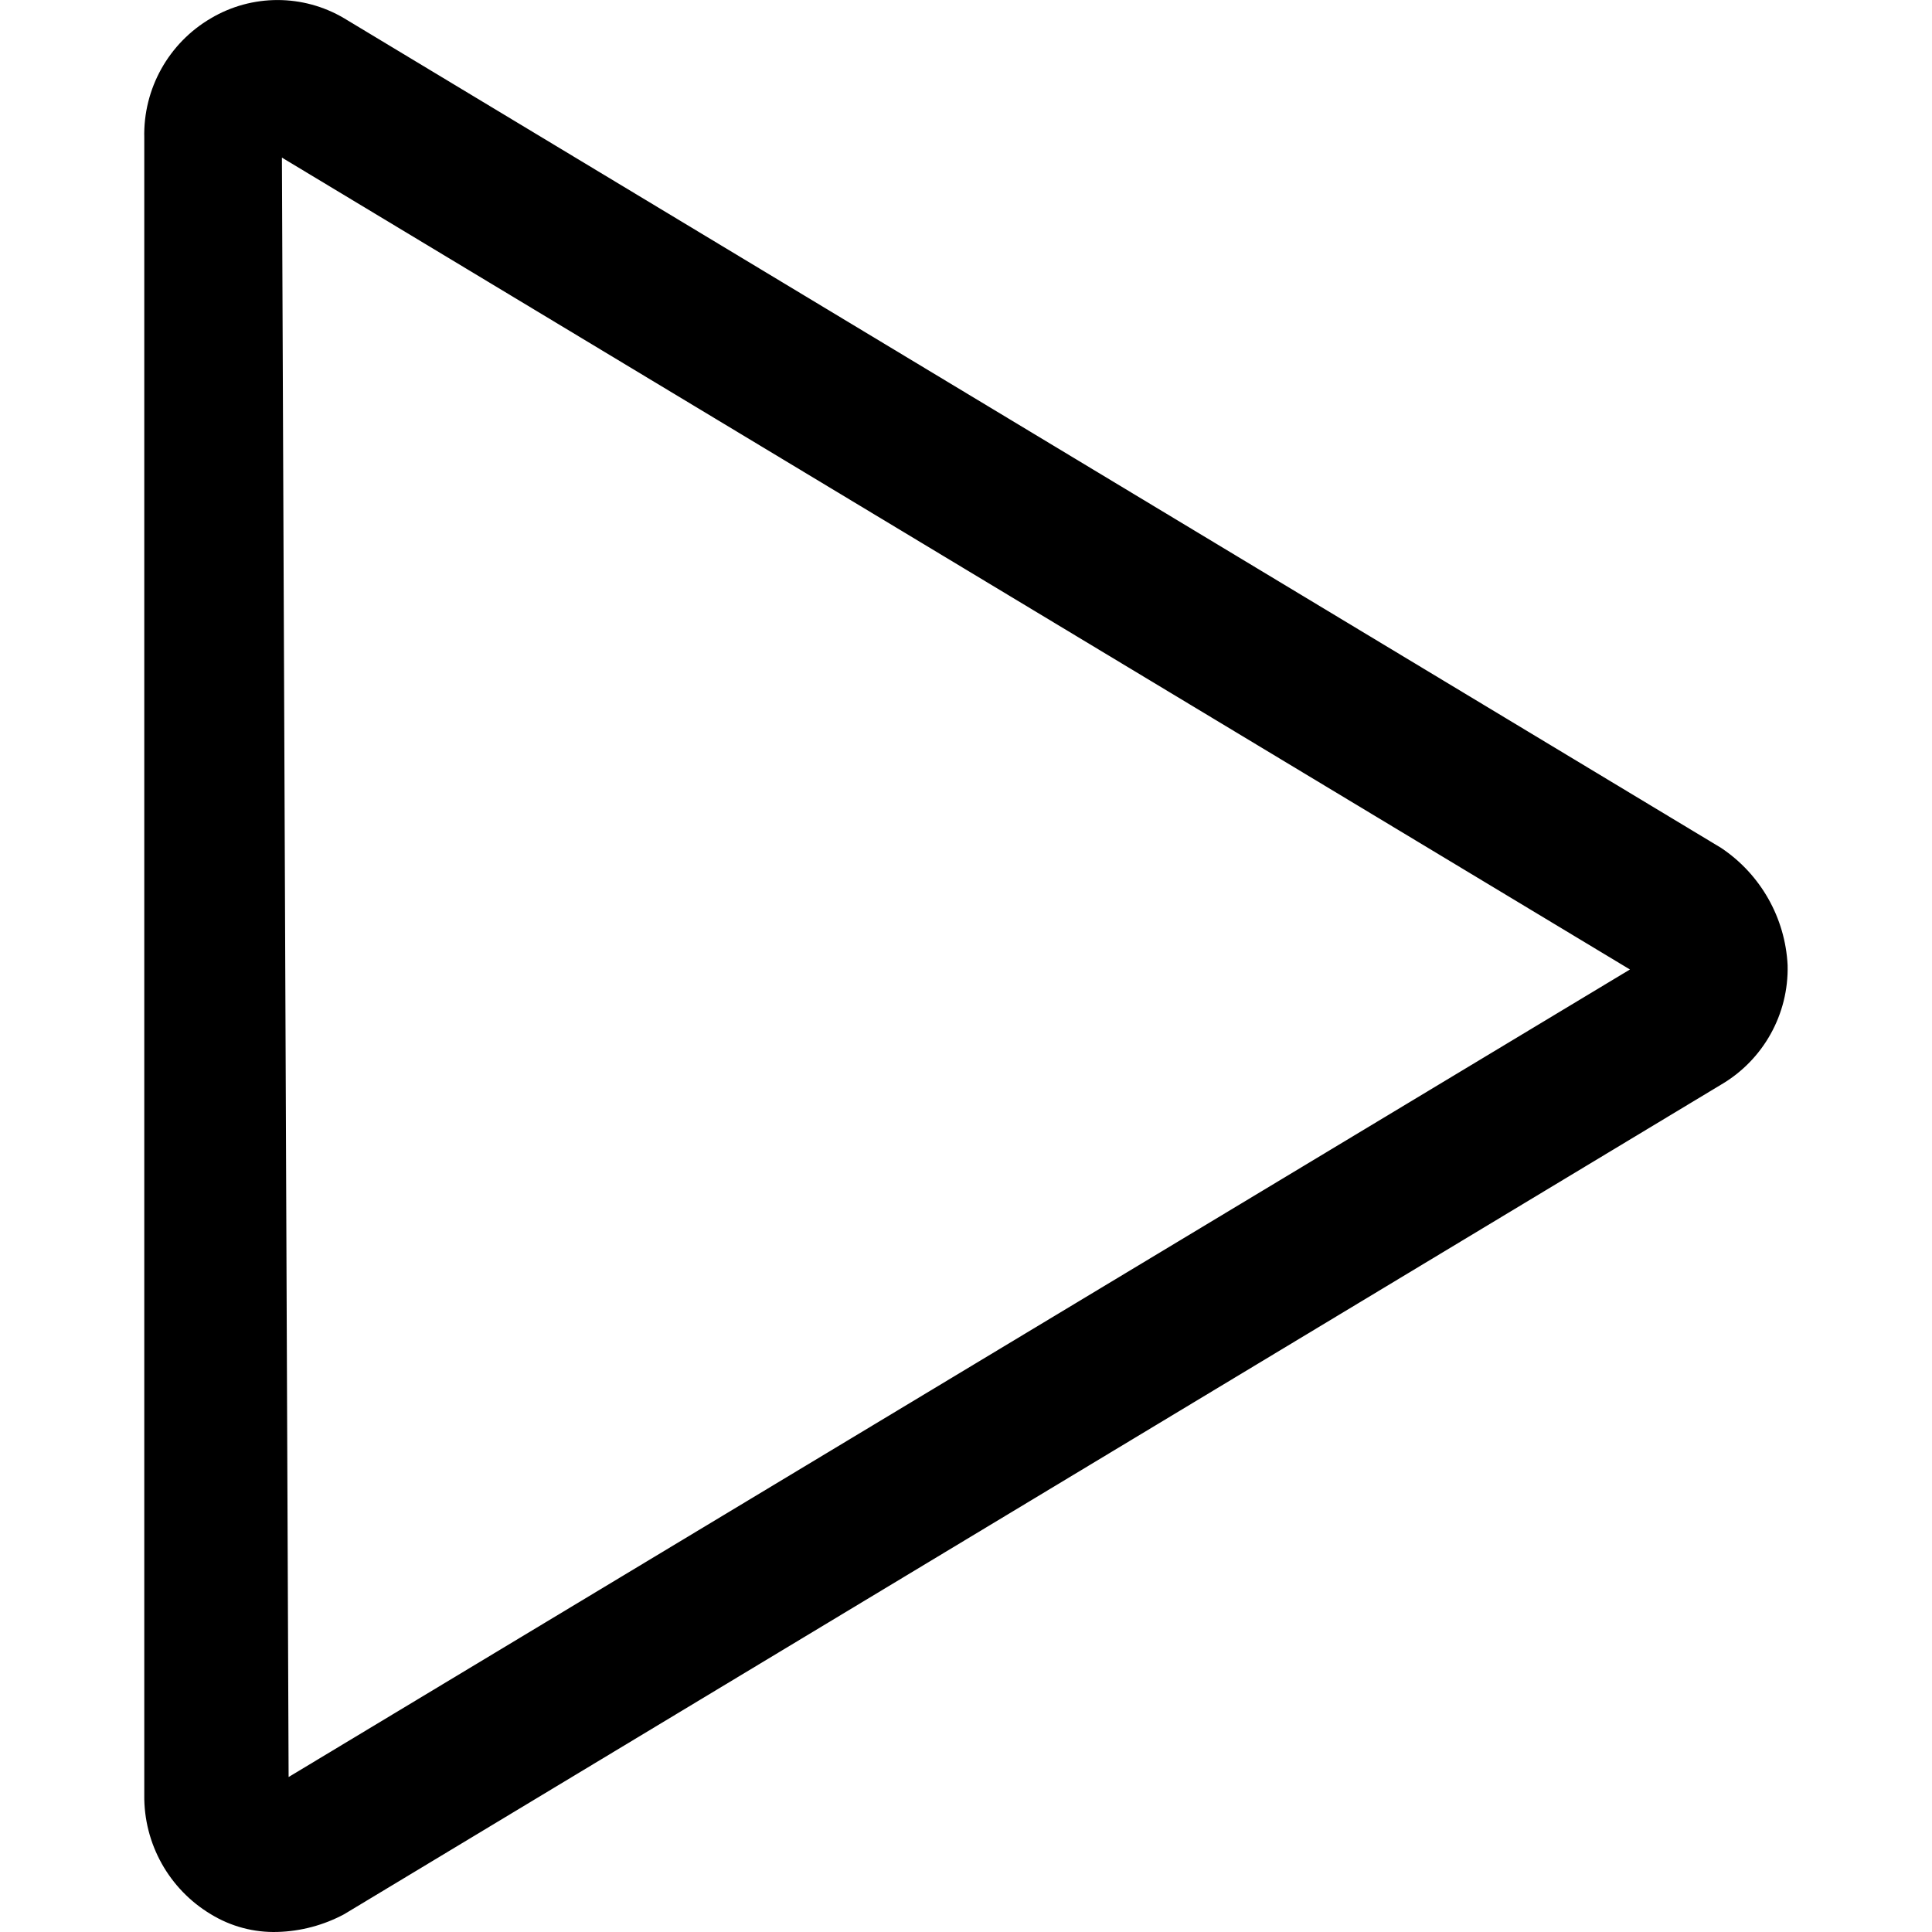
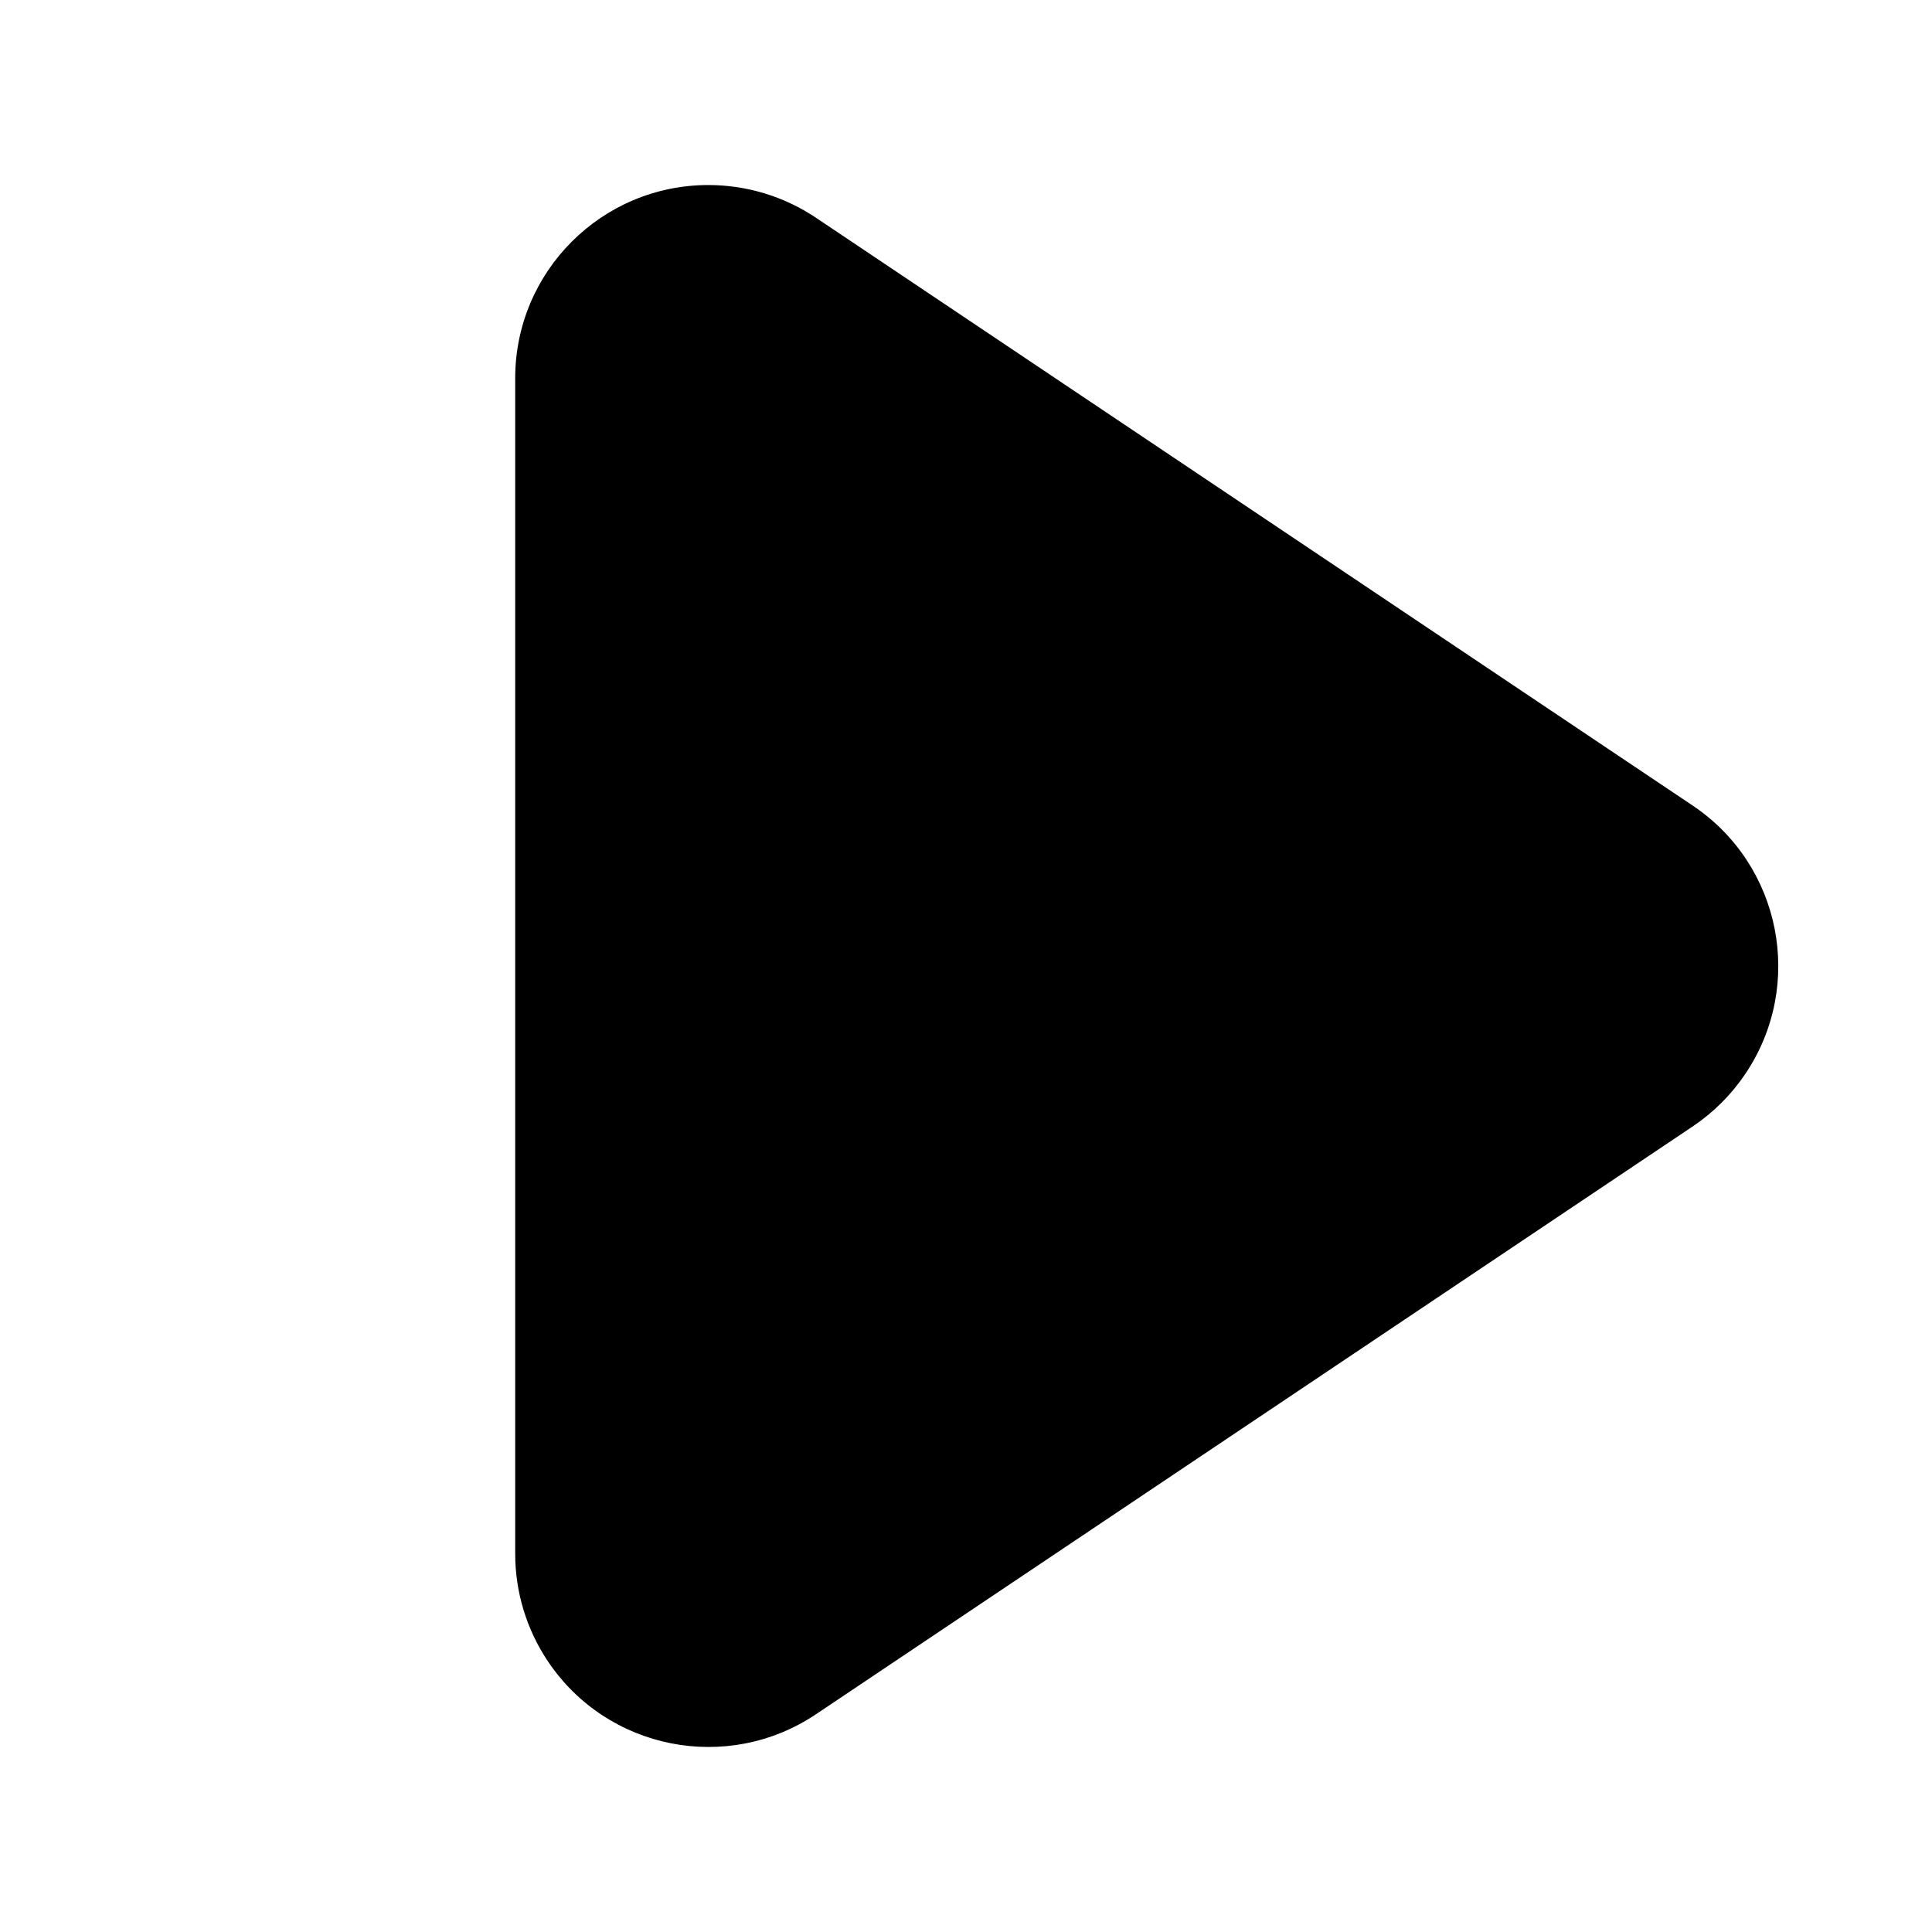
- <svg xmlns="http://www.w3.org/2000/svg" t="1619359146043" class="icon" viewBox="0 0 1024 1024" version="1.1" p-id="719" width="200" height="200">
-   <defs>
-     <style type="text/css" />
-   </defs>
-   <path d="M912.205 449.388L182.416 9.696a69.292 69.292 0 0 0-70.642 0A71.352 71.352 0 0 0 76.47 73.022v878.248a72.702 72.702 0 0 0 35.303 63.326 63.929 63.929 0 0 0 35.303 9.376 79.557 79.557 0 0 0 35.303-9.376l729.789-439.692a71.317 71.317 0 0 0 35.303-63.326 79.557 79.557 0 0 0-35.268-62.189zM152.973 941.857l-3.552-858.323 714.482 430.316z" p-id="720" fill="" />
+ <svg xmlns="http://www.w3.org/2000/svg" t="1619490014834" class="icon" viewBox="0 0 1024 1024" version="1.1" p-id="958" width="200" height="200">
+   <path d="M897.143 597.052l-464.649 311.526c-46.976 31.488-110.592 18.944-142.08-28.023A102.4 102.4 0 0 1 273.067 823.526V200.474c0-56.55 45.85-102.4 102.4-102.4a102.4 102.4 0 0 1 57.028 17.348l464.64 311.526c46.976 31.488 59.529 95.104 28.032 142.08a102.4 102.4 0 0 1-28.023 28.023z" p-id="959" />
</svg>
